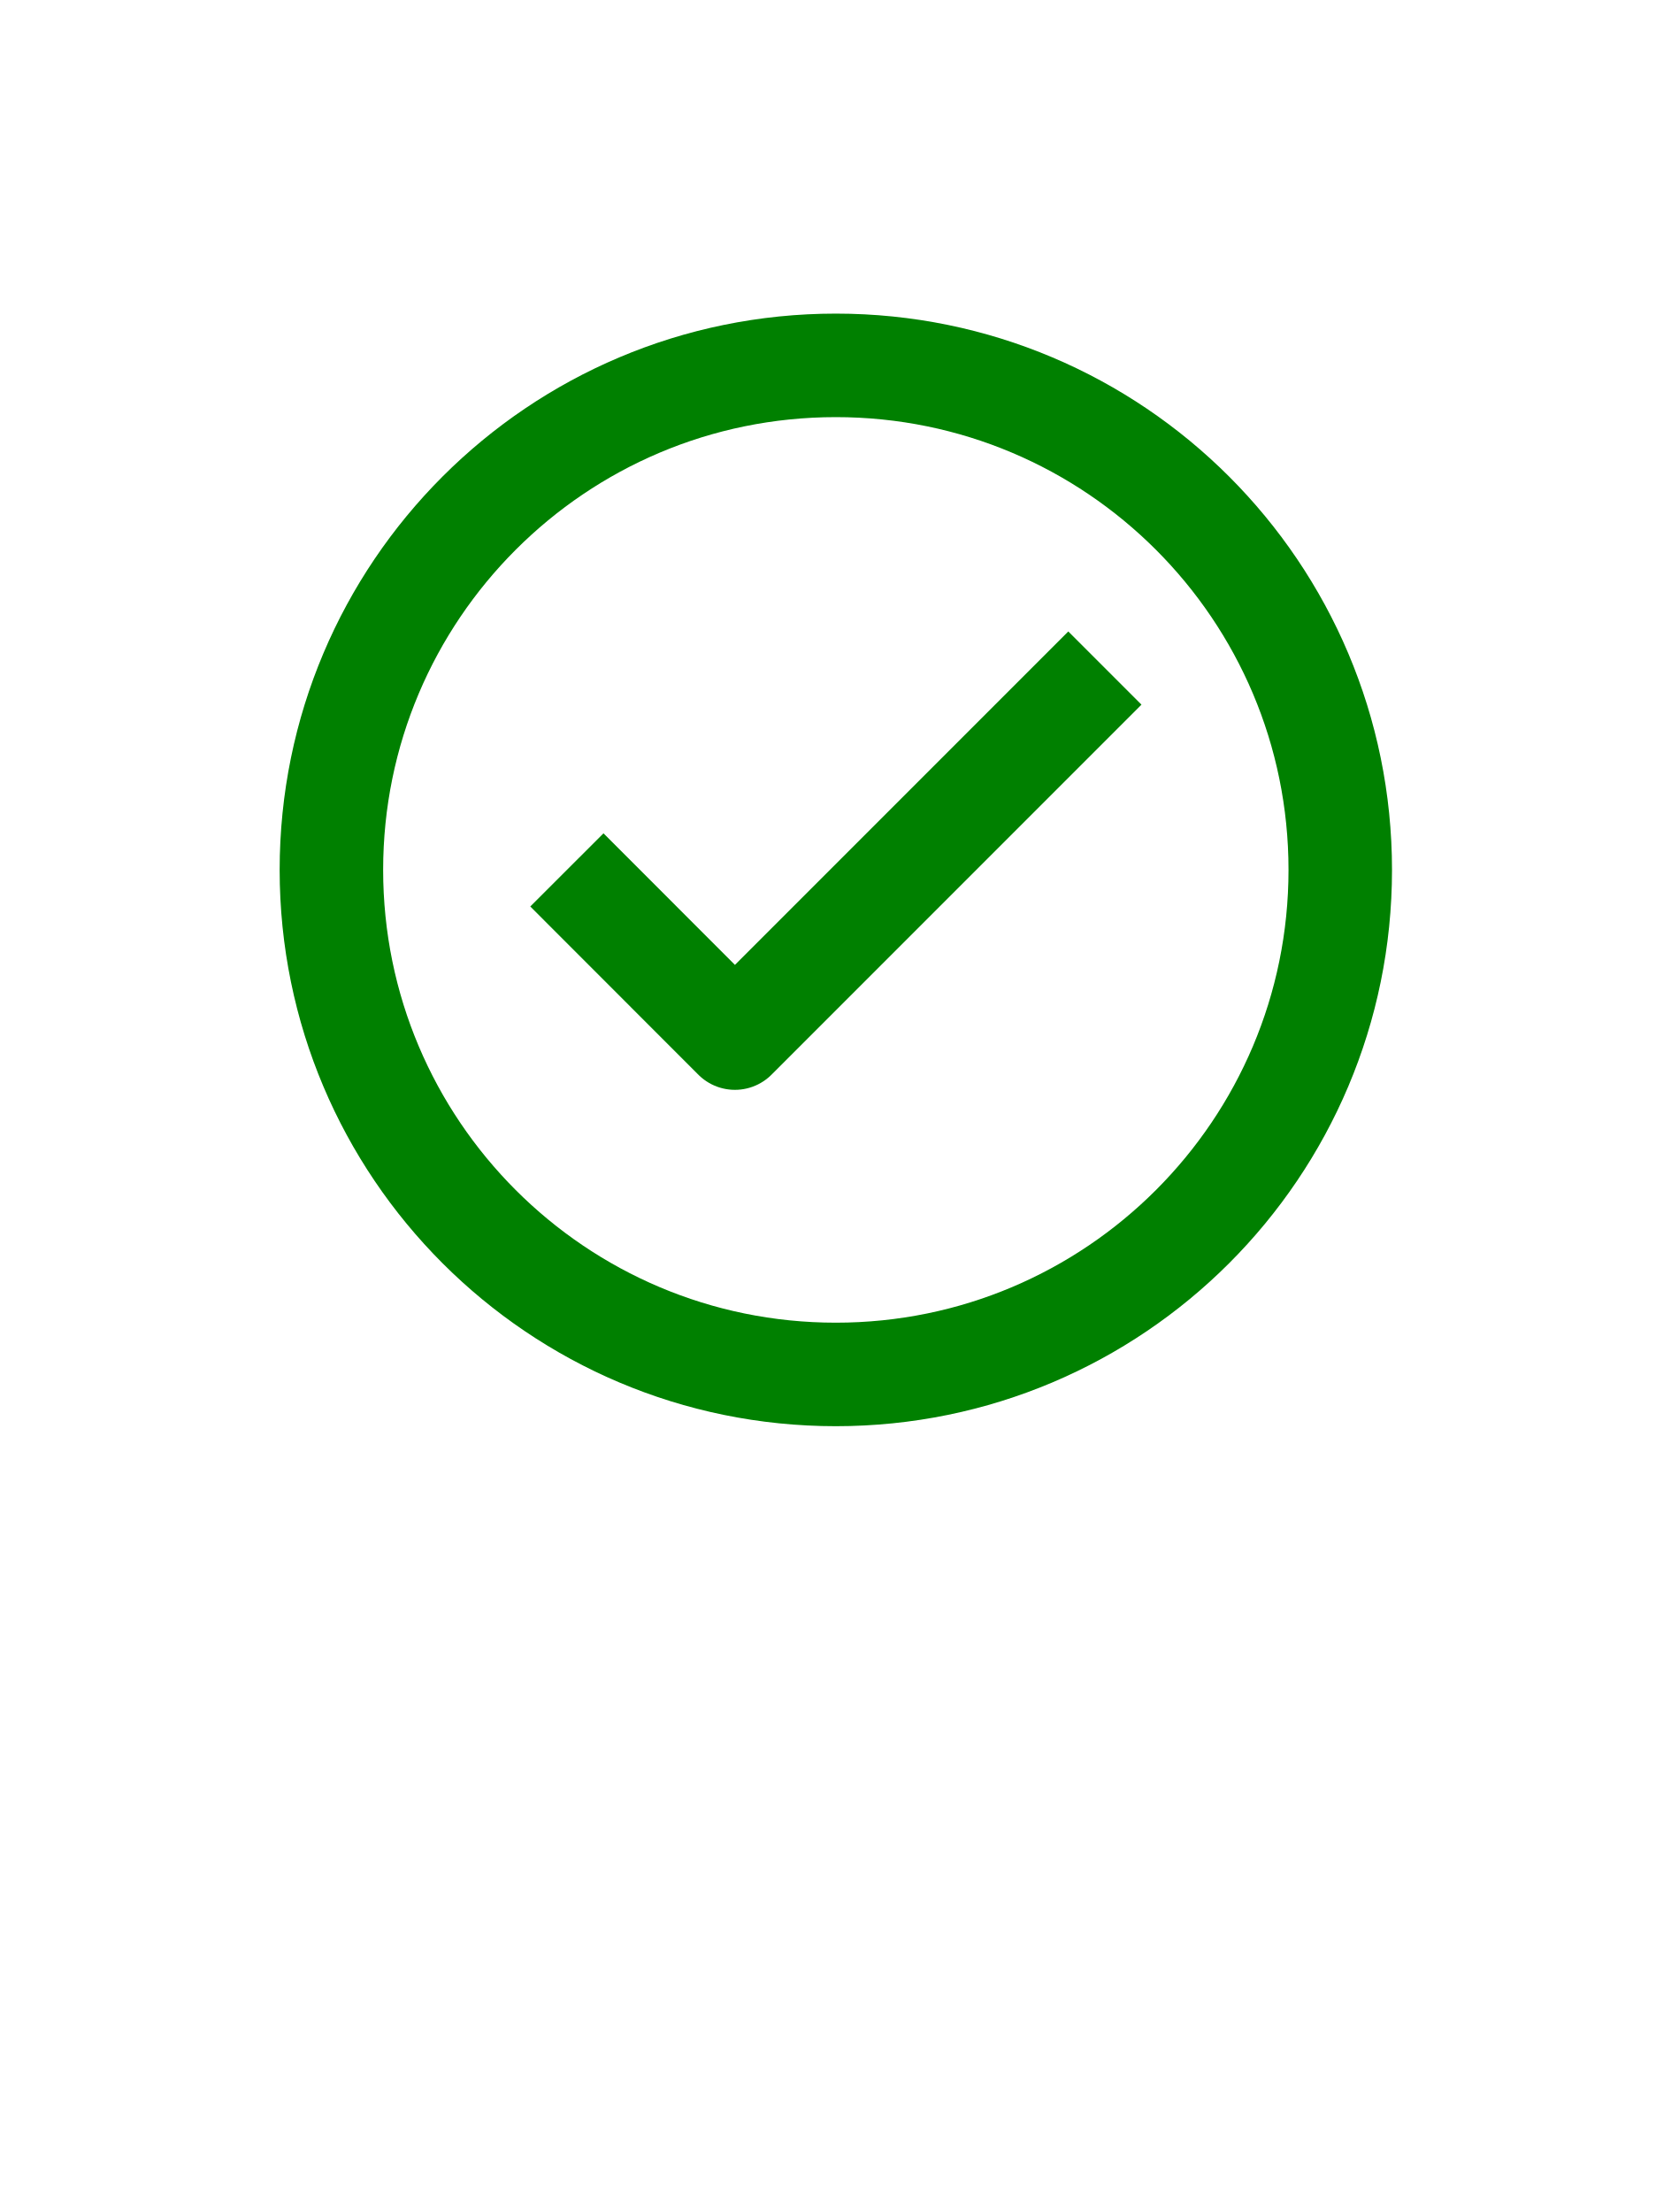
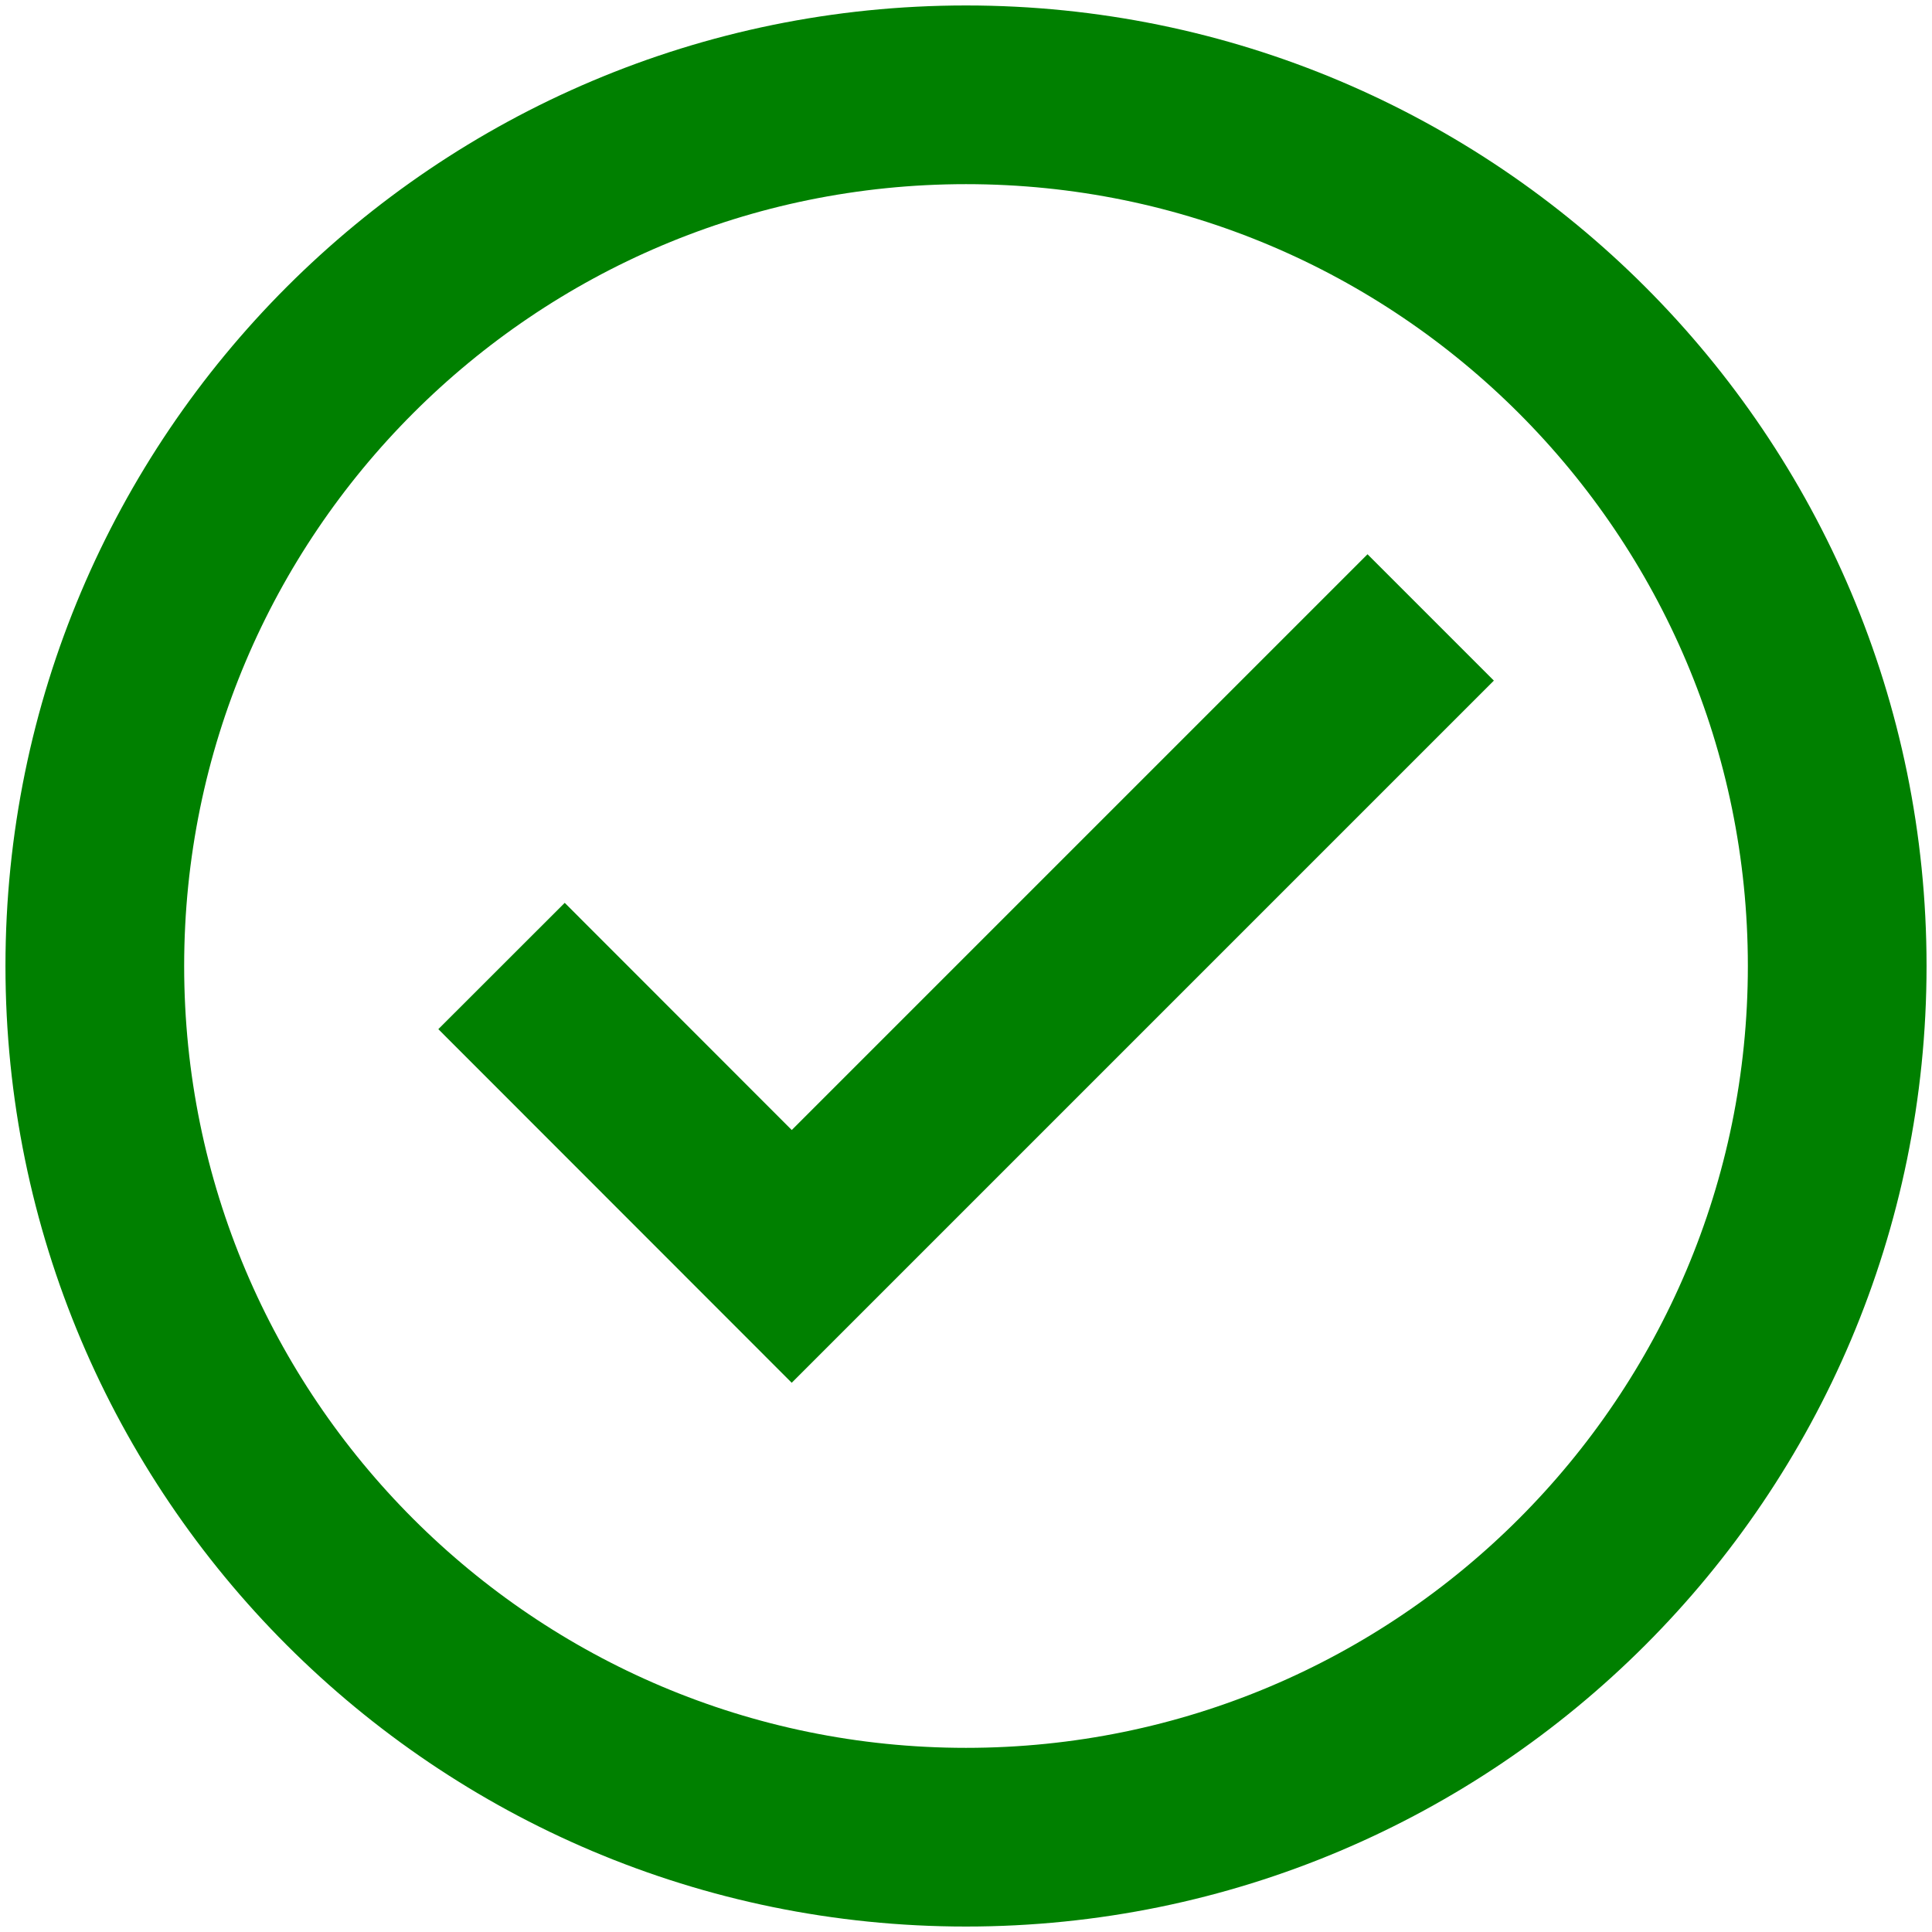
- <svg xmlns="http://www.w3.org/2000/svg" xml:space="preserve" width="149mm" height="199mm" version="1.1" style="shape-rendering:geometricPrecision; text-rendering:geometricPrecision; image-rendering:optimizeQuality; fill-rule:evenodd; clip-rule:evenodd" viewBox="0 0 14900 19900">
+ <svg xmlns="http://www.w3.org/2000/svg" height="356.66" viewBox="0 0 356.66 356.66" width="356.66" version="1.1" id="svg2">
  <defs>
    <style type="text/css">
-    
-     .str0 {stroke:green;stroke-width:931.25;stroke-linejoin:round}
-     .fil0 {fill:none}
-    
+     
+       .str0 {stroke:#008000;stroke-width:32.988;stroke-miterlimit:4.0}
+       .fil0 {fill:none}
+     
  </style>
  </defs>
-   <g id="Camada_x0020_1">
-     <g id="_2787316749280">
-       <g id="_8-Check" data-name="8-Check">
-         <circle class="fil0 str0" cx="7521" cy="7826" r="4539" />
-         <polyline class="fil0 str0" points="5101,7826 6613,9339 9942,6010 " />
-       </g>
+   <g>
+     <g>
+       <path class="fil0 str0" d="M 339.16,178.33 C 339.16,267.138 267.139,339.158 178.331,339.158 89.523,339.158 17.503,267.138 17.503,178.33 17.503,89.522 89.523,17.502 178.331,17.502 267.139,17.502 339.16,89.522 339.16,178.33 Z" />
+       <path class="fil0 str0" d="M 92.585,178.33 L 146.159,231.939 264.114,113.984" />
    </g>
  </g>
</svg>
